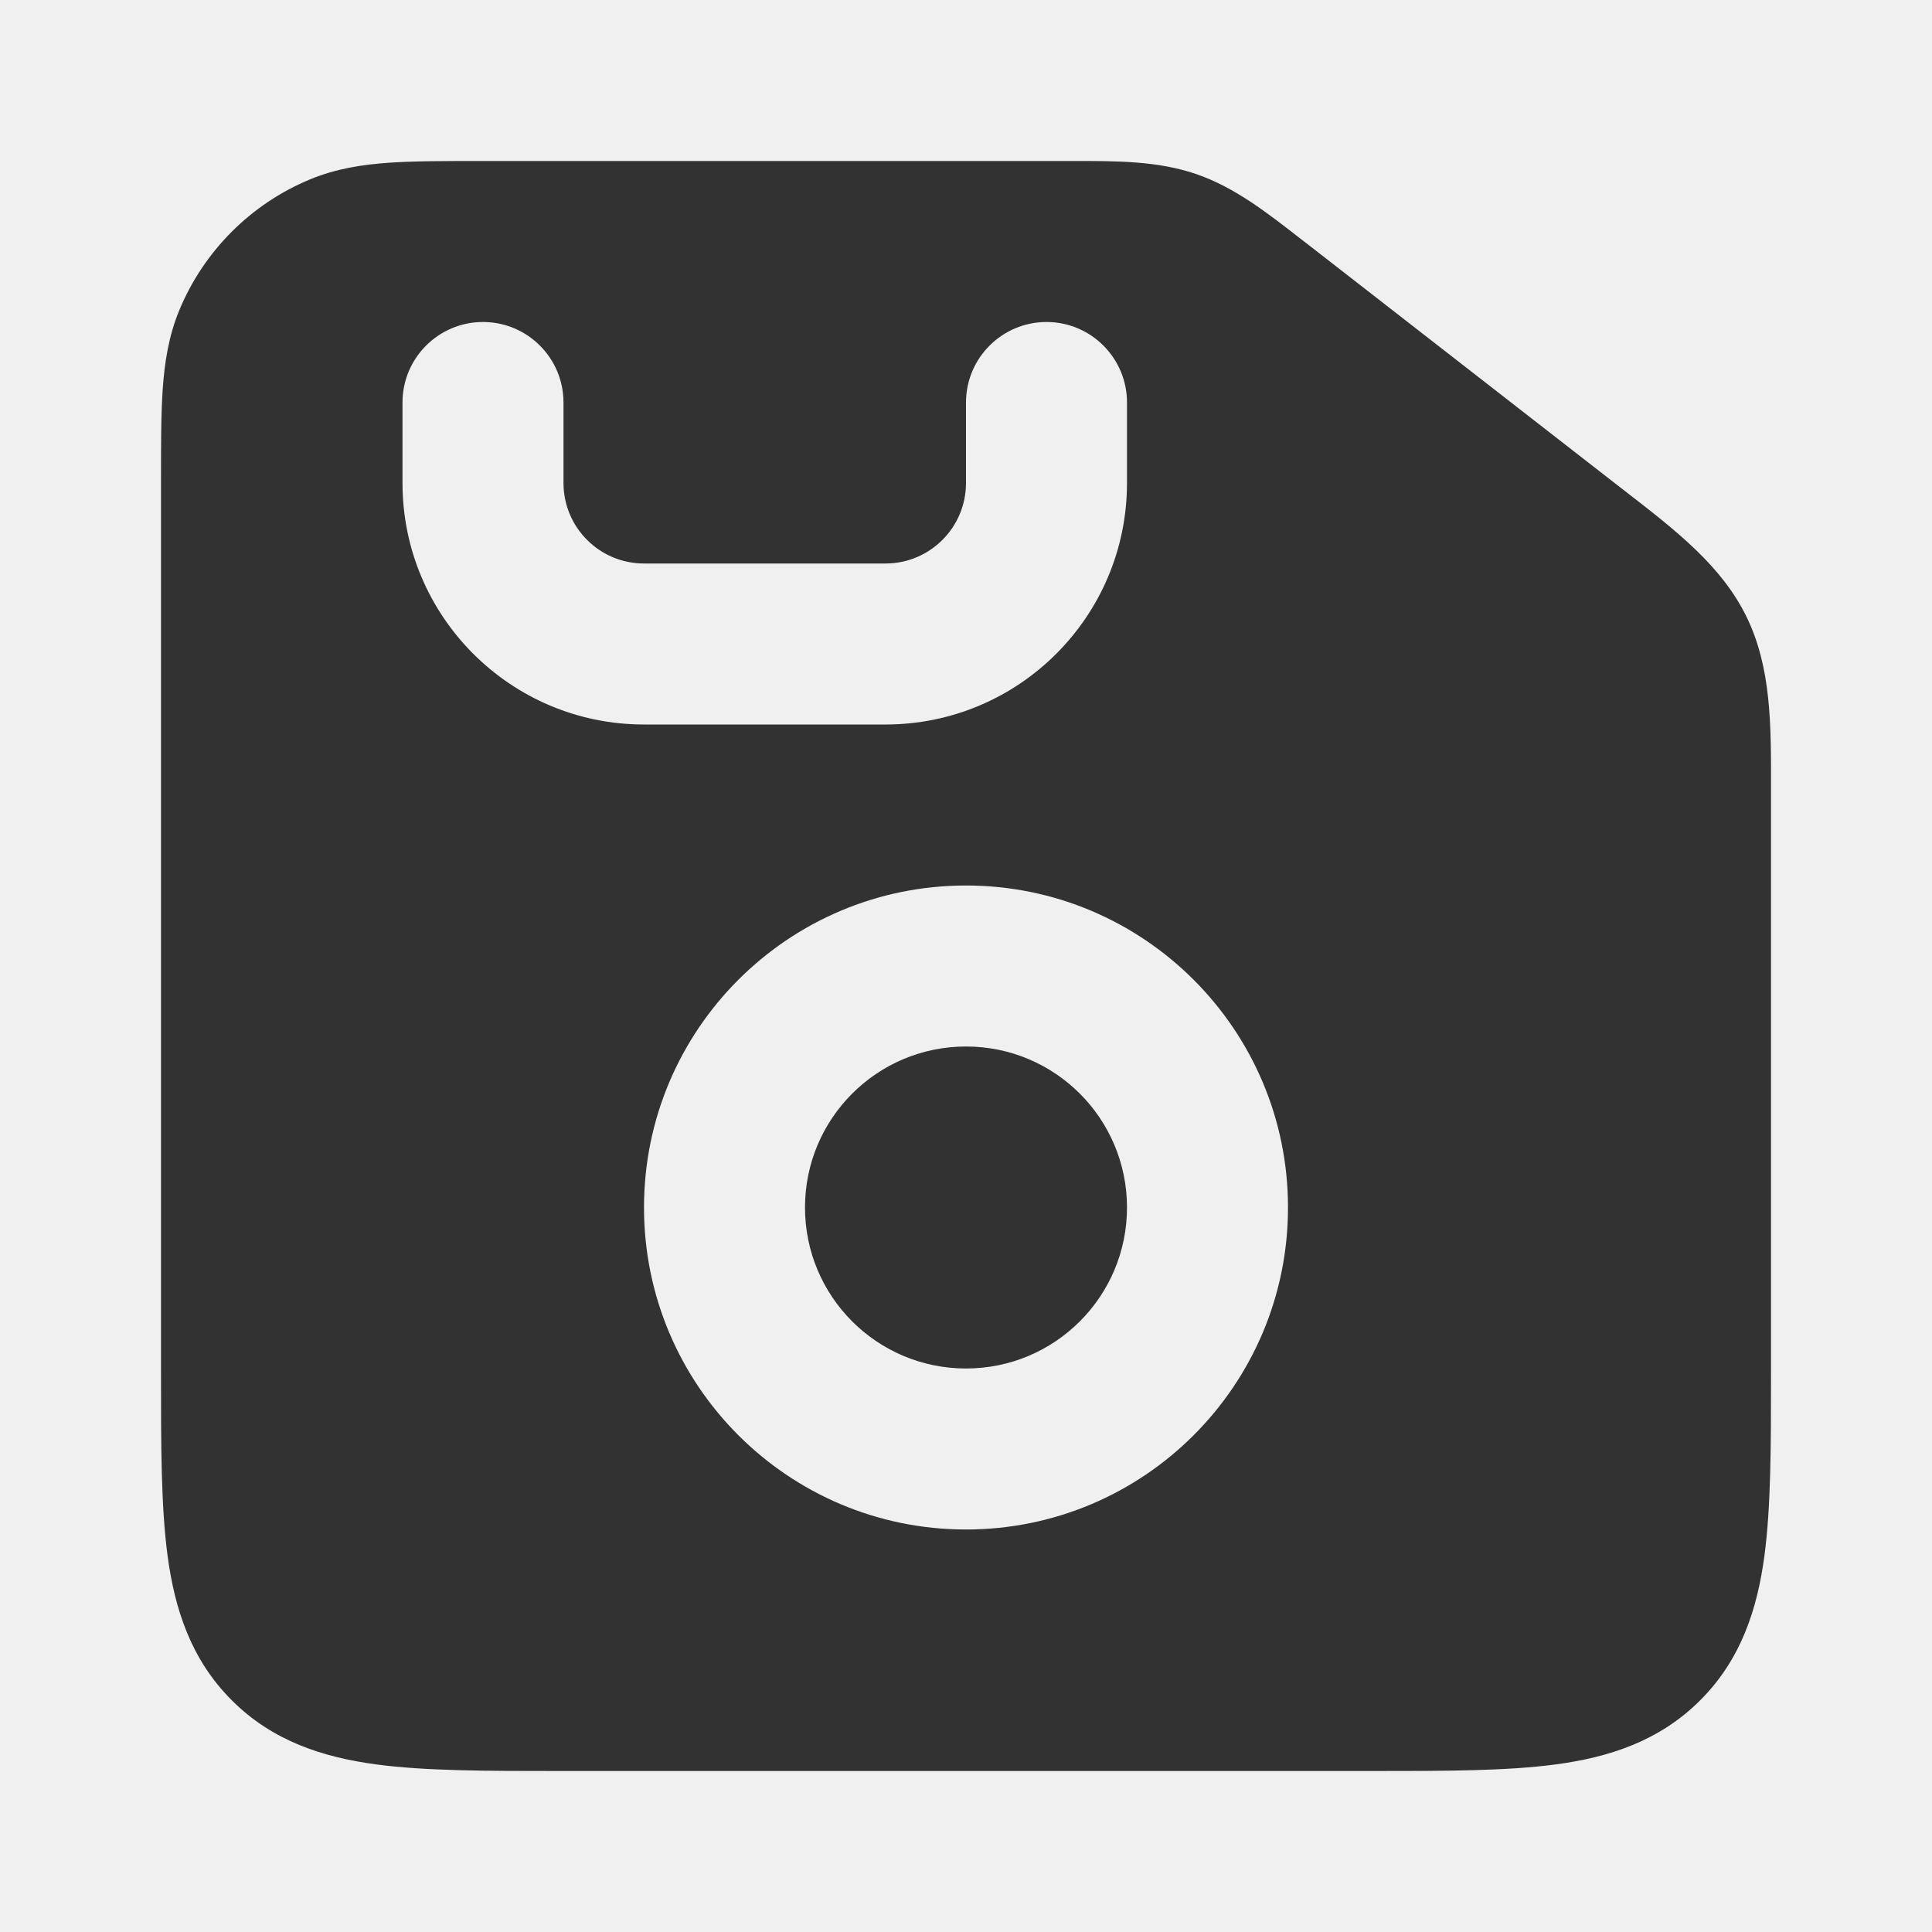
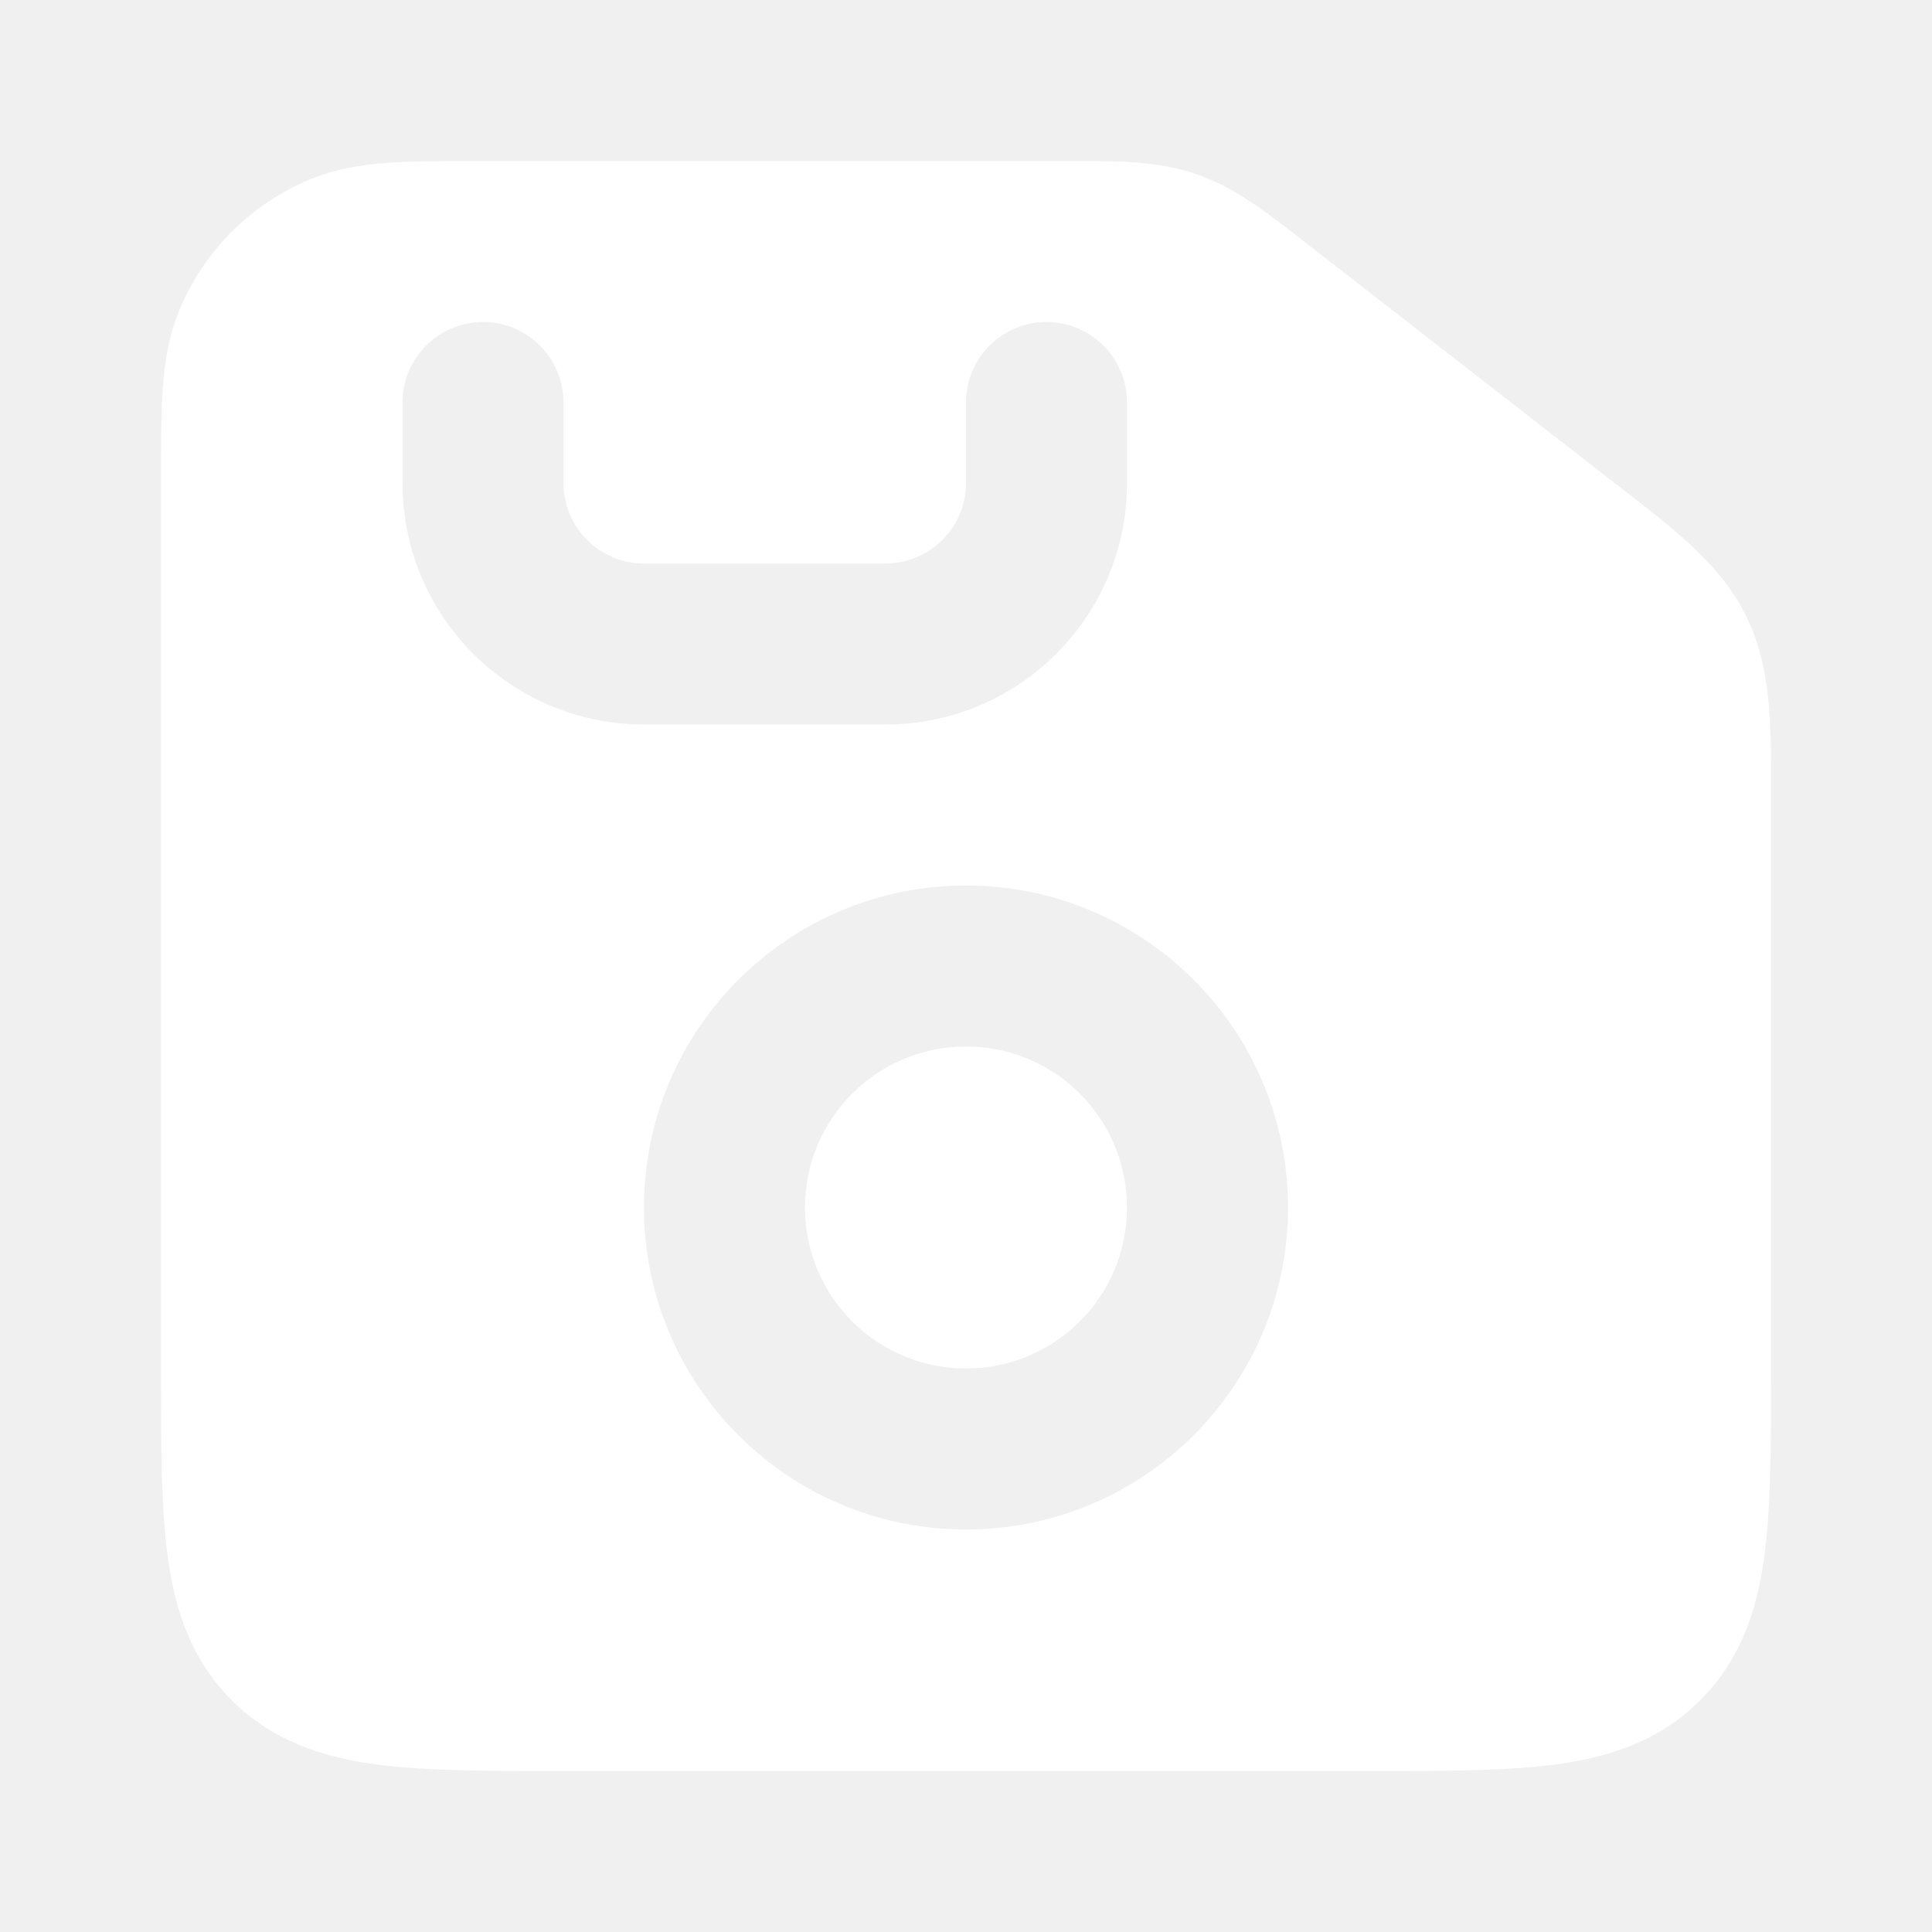
<svg xmlns="http://www.w3.org/2000/svg" width="800px" height="800px" viewBox="0 0 24 24" fill="none">
-   <path fill-rule="evenodd" clip-rule="evenodd" d="M13.314 2C13.88 1.999 14.381 1.999 14.859 2.162C15.336 2.326 15.732 2.635 16.178 2.983L16.269 3.053L20.07 6.01L20.199 6.11C20.828 6.597 21.387 7.031 21.695 7.66C22.003 8.29 22.002 8.997 22 9.792L22 9.956L22 17.066C22 17.952 22 18.716 21.918 19.328C21.83 19.983 21.631 20.612 21.121 21.121C20.612 21.631 19.983 21.83 19.328 21.918C18.716 22 17.952 22 17.066 22H6.934C6.048 22 5.284 22 4.672 21.918C4.017 21.83 3.388 21.631 2.879 21.121C2.369 20.612 2.17 19.983 2.082 19.328C2 18.716 2 17.952 2 17.066V17.066V17.066L2 5.968C2 5.529 2 5.151 2.021 4.838C2.044 4.508 2.093 4.178 2.228 3.852C2.533 3.117 3.117 2.533 3.852 2.228C4.178 2.093 4.508 2.044 4.838 2.021C5.151 2 5.529 2 5.968 2L13.199 2L13.314 2ZM12 13C10.895 13 10 13.895 10 15C10 16.105 10.895 17 12 17C13.105 17 14 16.105 14 15C14 13.895 13.105 13 12 13ZM8 15C8 12.791 9.791 11 12 11C14.209 11 16 12.791 16 15C16 17.209 14.209 19 12 19C9.791 19 8 17.209 8 15ZM7 5C7 4.448 6.552 4 6 4C5.448 4 5 4.448 5 5V6C5 7.657 6.343 9 8 9H11C12.657 9 14 7.657 14 6V5C14 4.448 13.552 4 13 4C12.448 4 12 4.448 12 5V6C12 6.552 11.552 7 11 7H8C7.448 7 7 6.552 7 6V5Z" fill="#323232" />
+   <path fill-rule="evenodd" clip-rule="evenodd" d="M13.314 2C13.88 1.999 14.381 1.999 14.859 2.162C15.336 2.326 15.732 2.635 16.178 2.983L16.269 3.053L20.07 6.01L20.199 6.11C20.828 6.597 21.387 7.031 21.695 7.66C22.003 8.29 22.002 8.997 22 9.792L22 9.956L22 17.066C22 17.952 22 18.716 21.918 19.328C21.83 19.983 21.631 20.612 21.121 21.121C20.612 21.631 19.983 21.83 19.328 21.918C18.716 22 17.952 22 17.066 22H6.934C6.048 22 5.284 22 4.672 21.918C4.017 21.83 3.388 21.631 2.879 21.121C2.369 20.612 2.17 19.983 2.082 19.328C2 18.716 2 17.952 2 17.066V17.066V17.066L2 5.968C2 5.529 2 5.151 2.021 4.838C2.044 4.508 2.093 4.178 2.228 3.852C2.533 3.117 3.117 2.533 3.852 2.228C4.178 2.093 4.508 2.044 4.838 2.021C5.151 2 5.529 2 5.968 2L13.199 2L13.314 2ZM12 13C10.895 13 10 13.895 10 15C10 16.105 10.895 17 12 17C13.105 17 14 16.105 14 15C14 13.895 13.105 13 12 13ZM8 15C8 12.791 9.791 11 12 11C14.209 11 16 12.791 16 15C16 17.209 14.209 19 12 19C9.791 19 8 17.209 8 15ZM7 5C7 4.448 6.552 4 6 4C5.448 4 5 4.448 5 5V6C5 7.657 6.343 9 8 9H11C12.657 9 14 7.657 14 6V5C14 4.448 13.552 4 13 4C12.448 4 12 4.448 12 5V6C12 6.552 11.552 7 11 7H8C7.448 7 7 6.552 7 6V5Z" fill="#ffffff" />
</svg>
